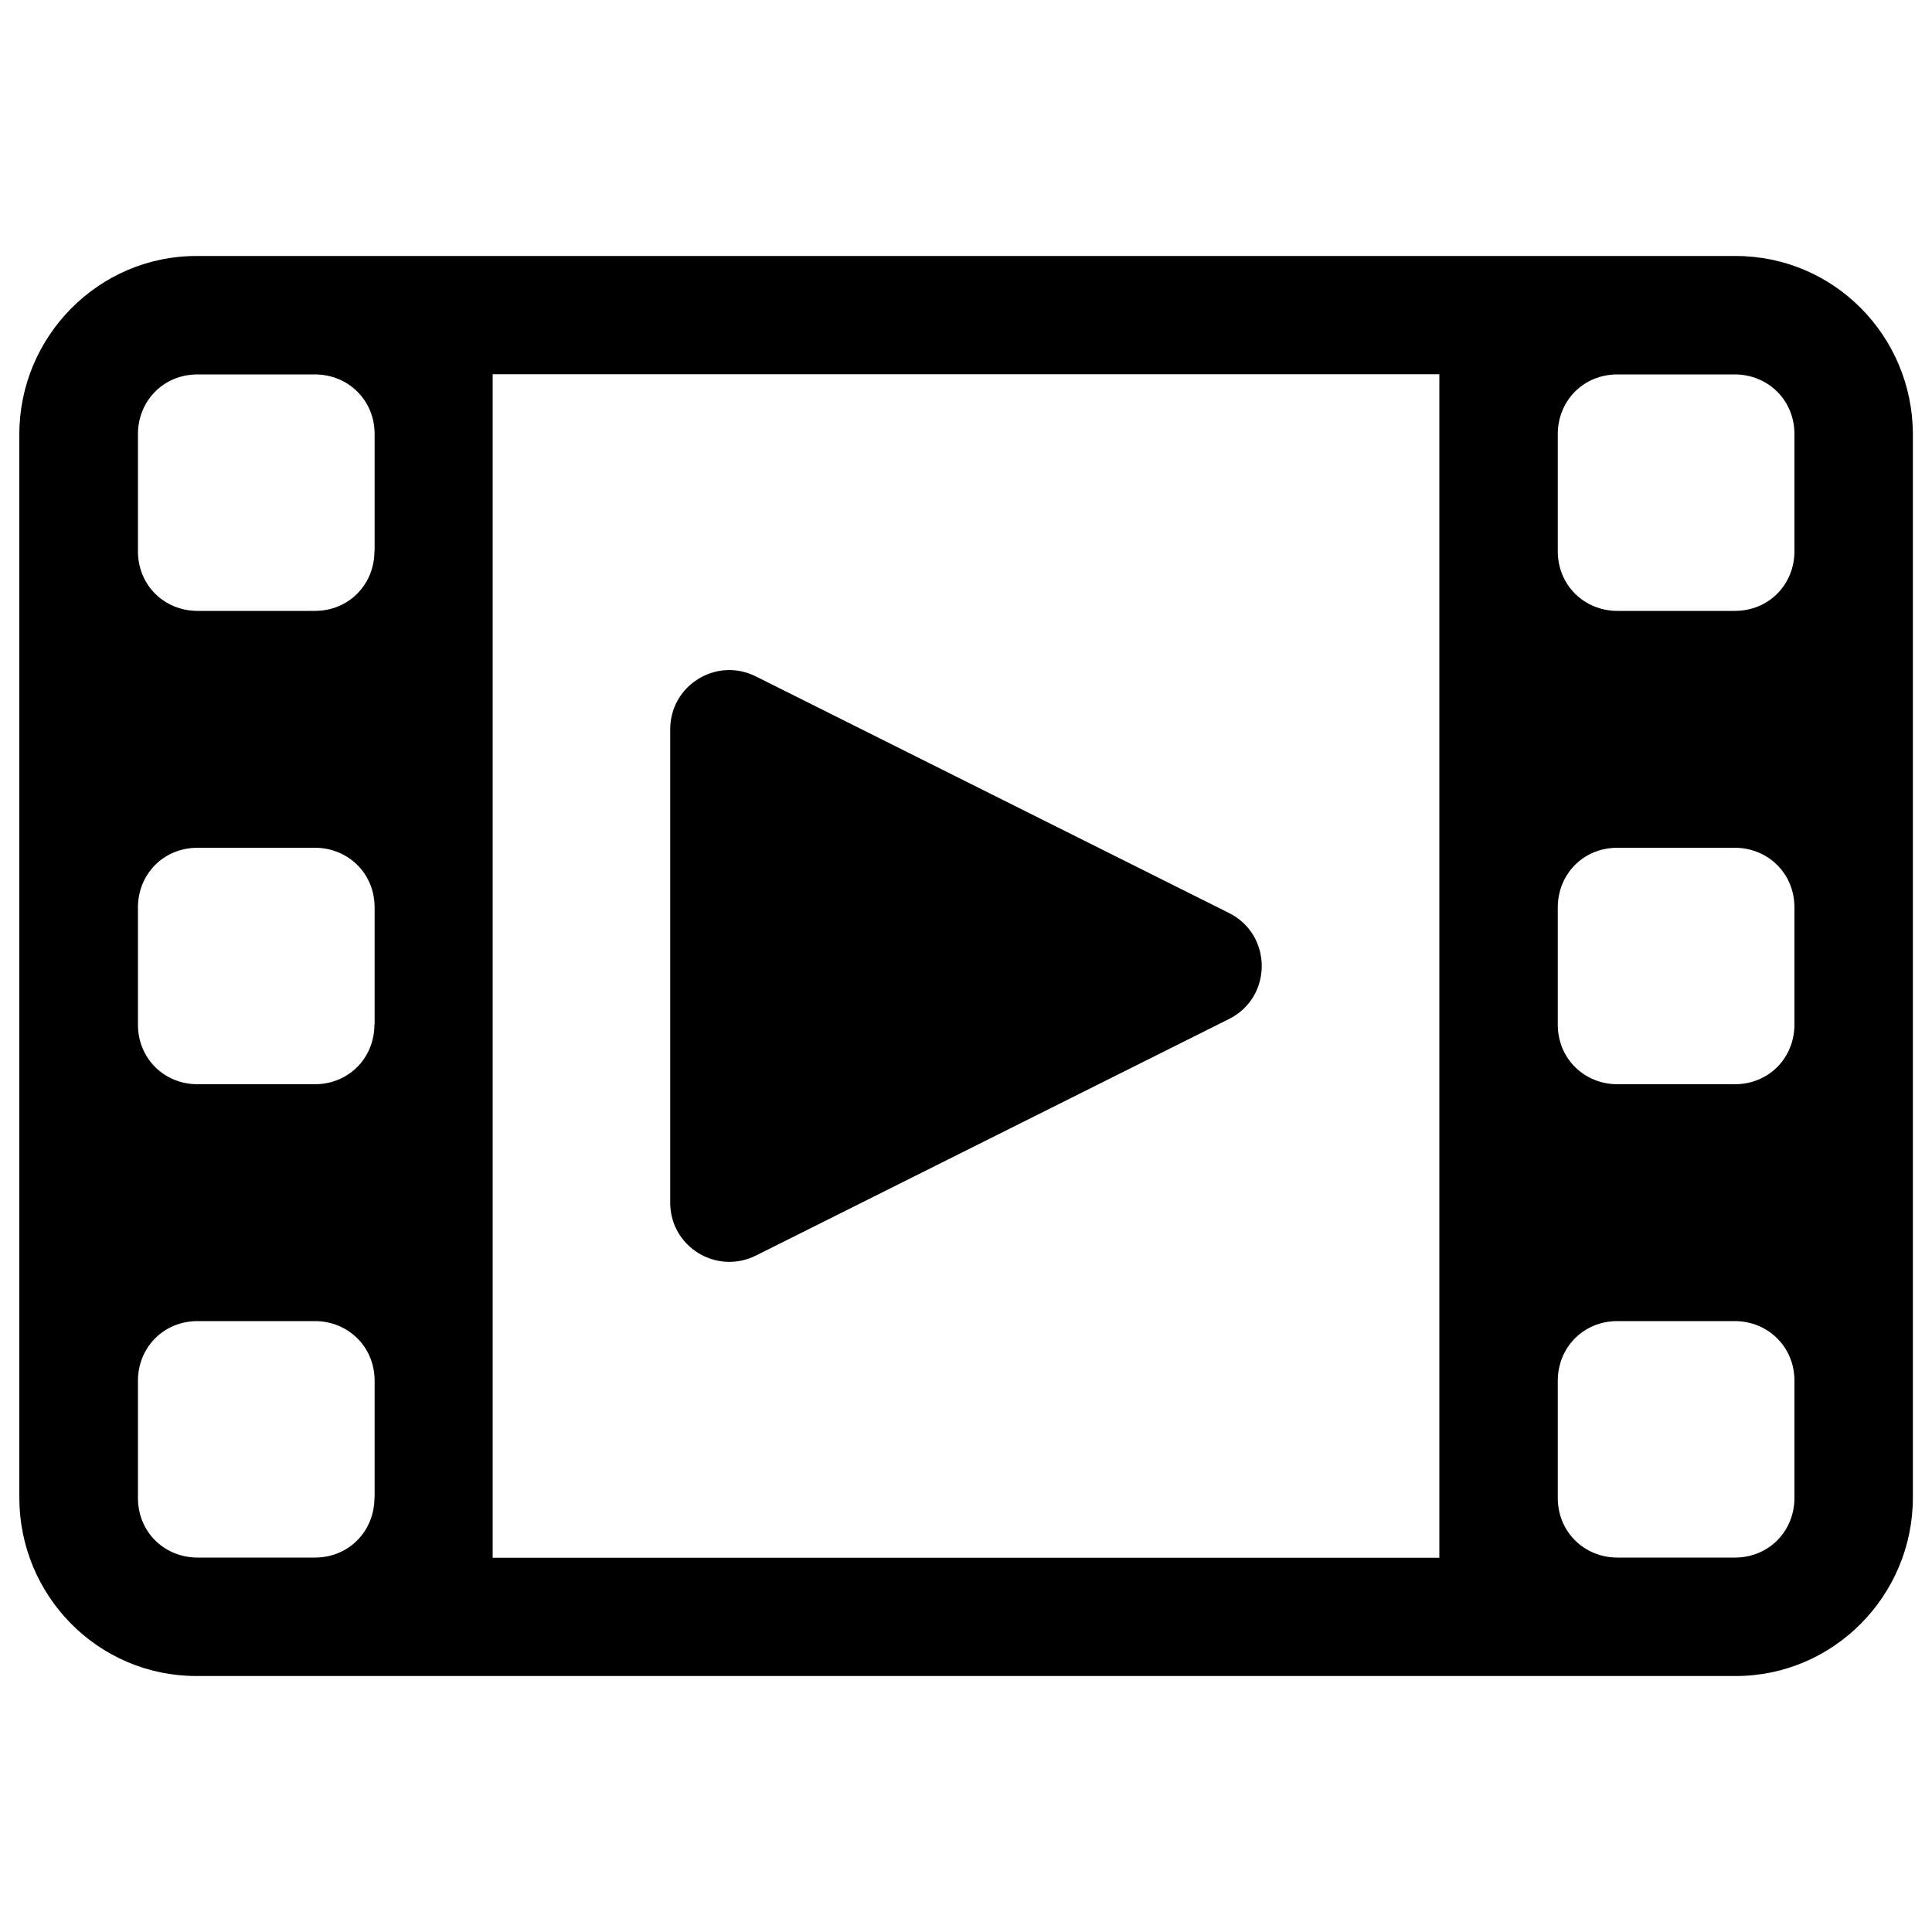
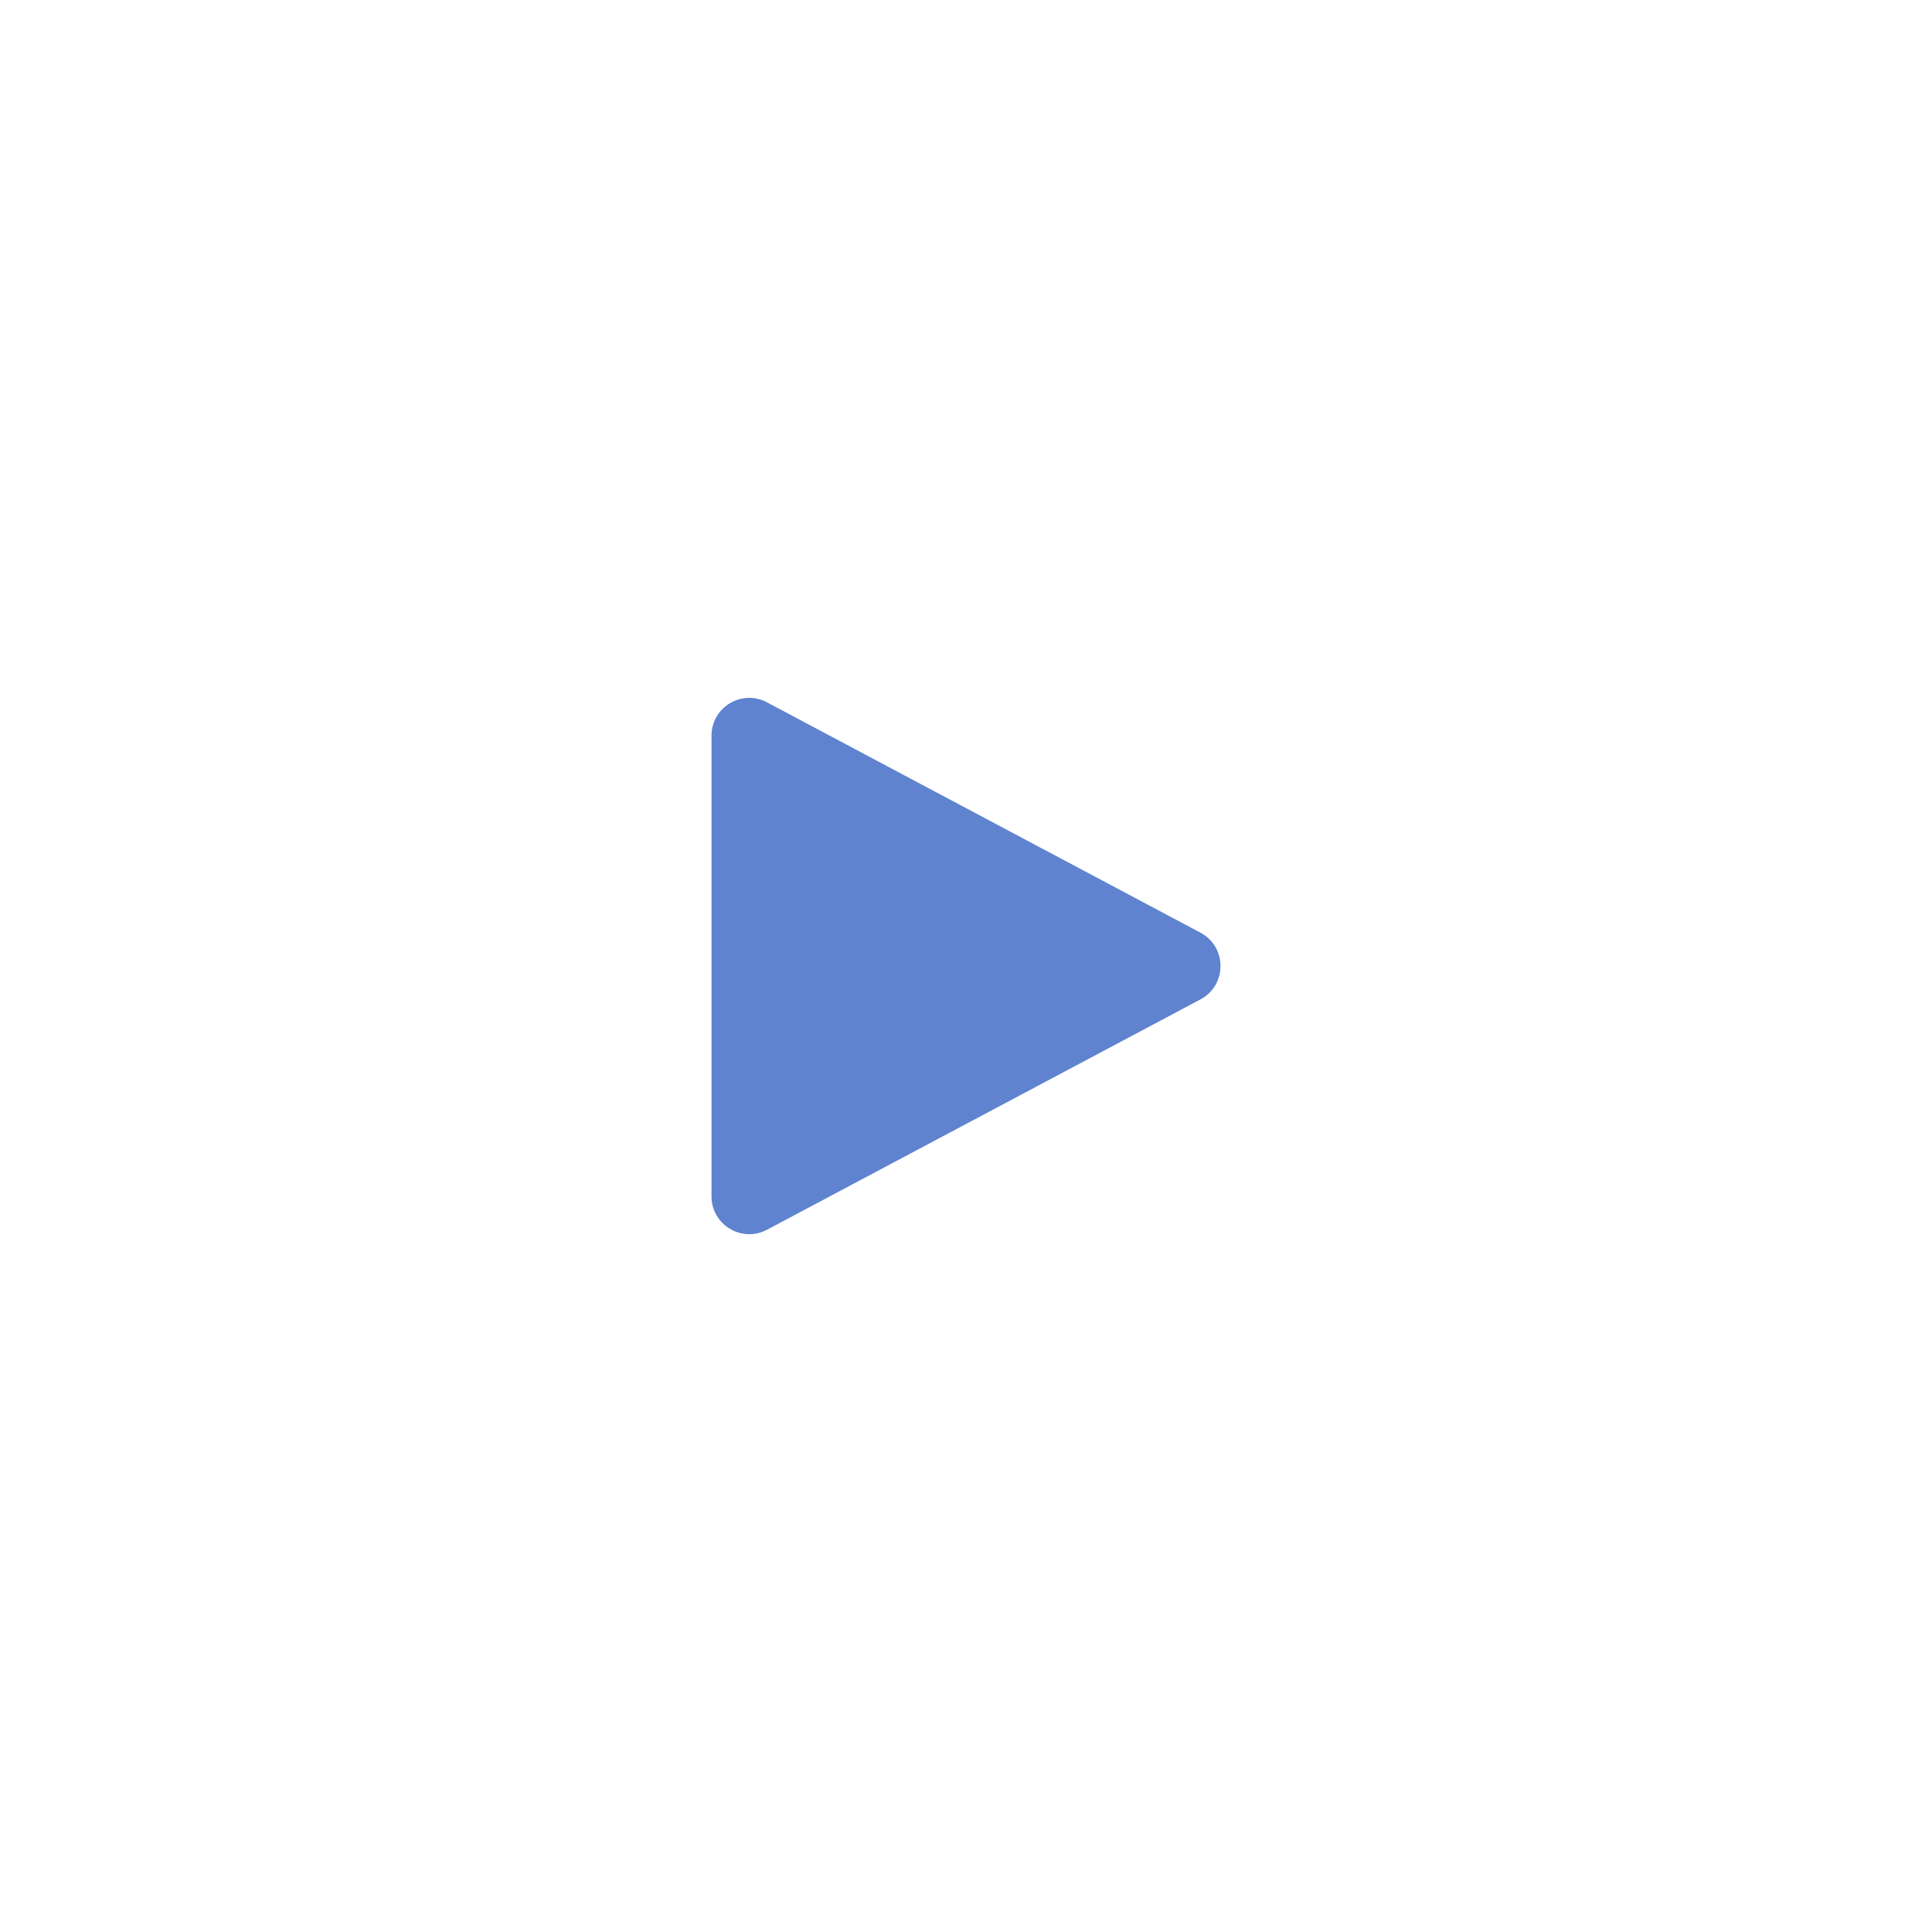
- <svg xmlns="http://www.w3.org/2000/svg" version="1.1" x="0px" y="0px" viewBox="0 0 1000 1000" enable-background="new 0 0 1000 1000" xml:space="preserve">
-   <g>
-     <path d="M391.2,649.9l245-122.5c22.5-11.3,22.5-43.5,0-54.8l-245-122.5c-20.4-10.2-44.3,4.6-44.3,27.4v245C346.9,645.3,370.8,660,391.2,649.9L391.2,649.9L391.2,649.9z M898.4,132.5H101.6C51.2,132.5,10,174,10,224.8v550.3c0,51,40.9,92.4,91.6,92.4h796.9c50.4,0,91.6-41.5,91.6-92.4V224.8C990,173.8,949.1,132.5,898.4,132.5L898.4,132.5L898.4,132.5z M193.8,775.3c0,17.1-13.1,30.9-30.9,30.9h-60.6c-17.1,0-30.9-13.1-30.9-30.9v-60.6c0-17.1,13.1-30.9,30.9-30.9h60.7c17,0,30.9,13.1,30.9,30.9V775.3L193.8,775.3z M193.8,530.3c0,17.1-13.1,30.9-30.9,30.9h-60.6c-17.1,0-30.9-13.1-30.9-30.9v-60.6c0-17.1,13.1-30.9,30.9-30.9h60.7c17,0,30.9,13.1,30.9,30.9V530.3L193.8,530.3z M193.8,285.3c0,17.1-13.1,30.9-30.9,30.9h-60.6c-17.1,0-30.9-13.1-30.9-30.9v-60.6c0-17.1,13.1-30.9,30.9-30.9h60.7c17,0,30.9,13.1,30.9,30.9V285.3L193.8,285.3z M745,806.3H255V193.7h490V806.3z M928.8,775.3c0,17.1-13.1,30.9-30.9,30.9h-60.7c-17,0-30.9-13.1-30.9-30.9v-60.6c0-17.1,13.1-30.9,30.9-30.9h60.7c17,0,30.9,13.1,30.9,30.9V775.3z M928.8,530.3c0,17.1-13.1,30.9-30.9,30.9h-60.7c-17,0-30.9-13.1-30.9-30.9v-60.6c0-17.1,13.1-30.9,30.9-30.9h60.7c17,0,30.9,13.1,30.9,30.9V530.3z M928.8,285.3c0,17.1-13.1,30.9-30.9,30.9h-60.7c-17,0-30.9-13.1-30.9-30.9v-60.6c0-17.1,13.1-30.9,30.9-30.9h60.7c17,0,30.9,13.1,30.9,30.9V285.3z" />
+ <svg xmlns="http://www.w3.org/2000/svg" style="enable-background:new 0 0 48 48;" version="1.1" viewBox="0 0 48 48" xml:space="preserve">
+   <g id="Icons">
+     <g>
+       <path d="M17.677,18.278v11.445c0,0.708,0.754,1.162,1.38,0.829l10.768-5.722    c0.664-0.353,0.664-1.305,0-1.658l-10.768-5.722C18.431,17.116,17.677,17.569,17.677,18.278z" style="fill:#5F83CF;" />
+     </g>
  </g>
</svg>
